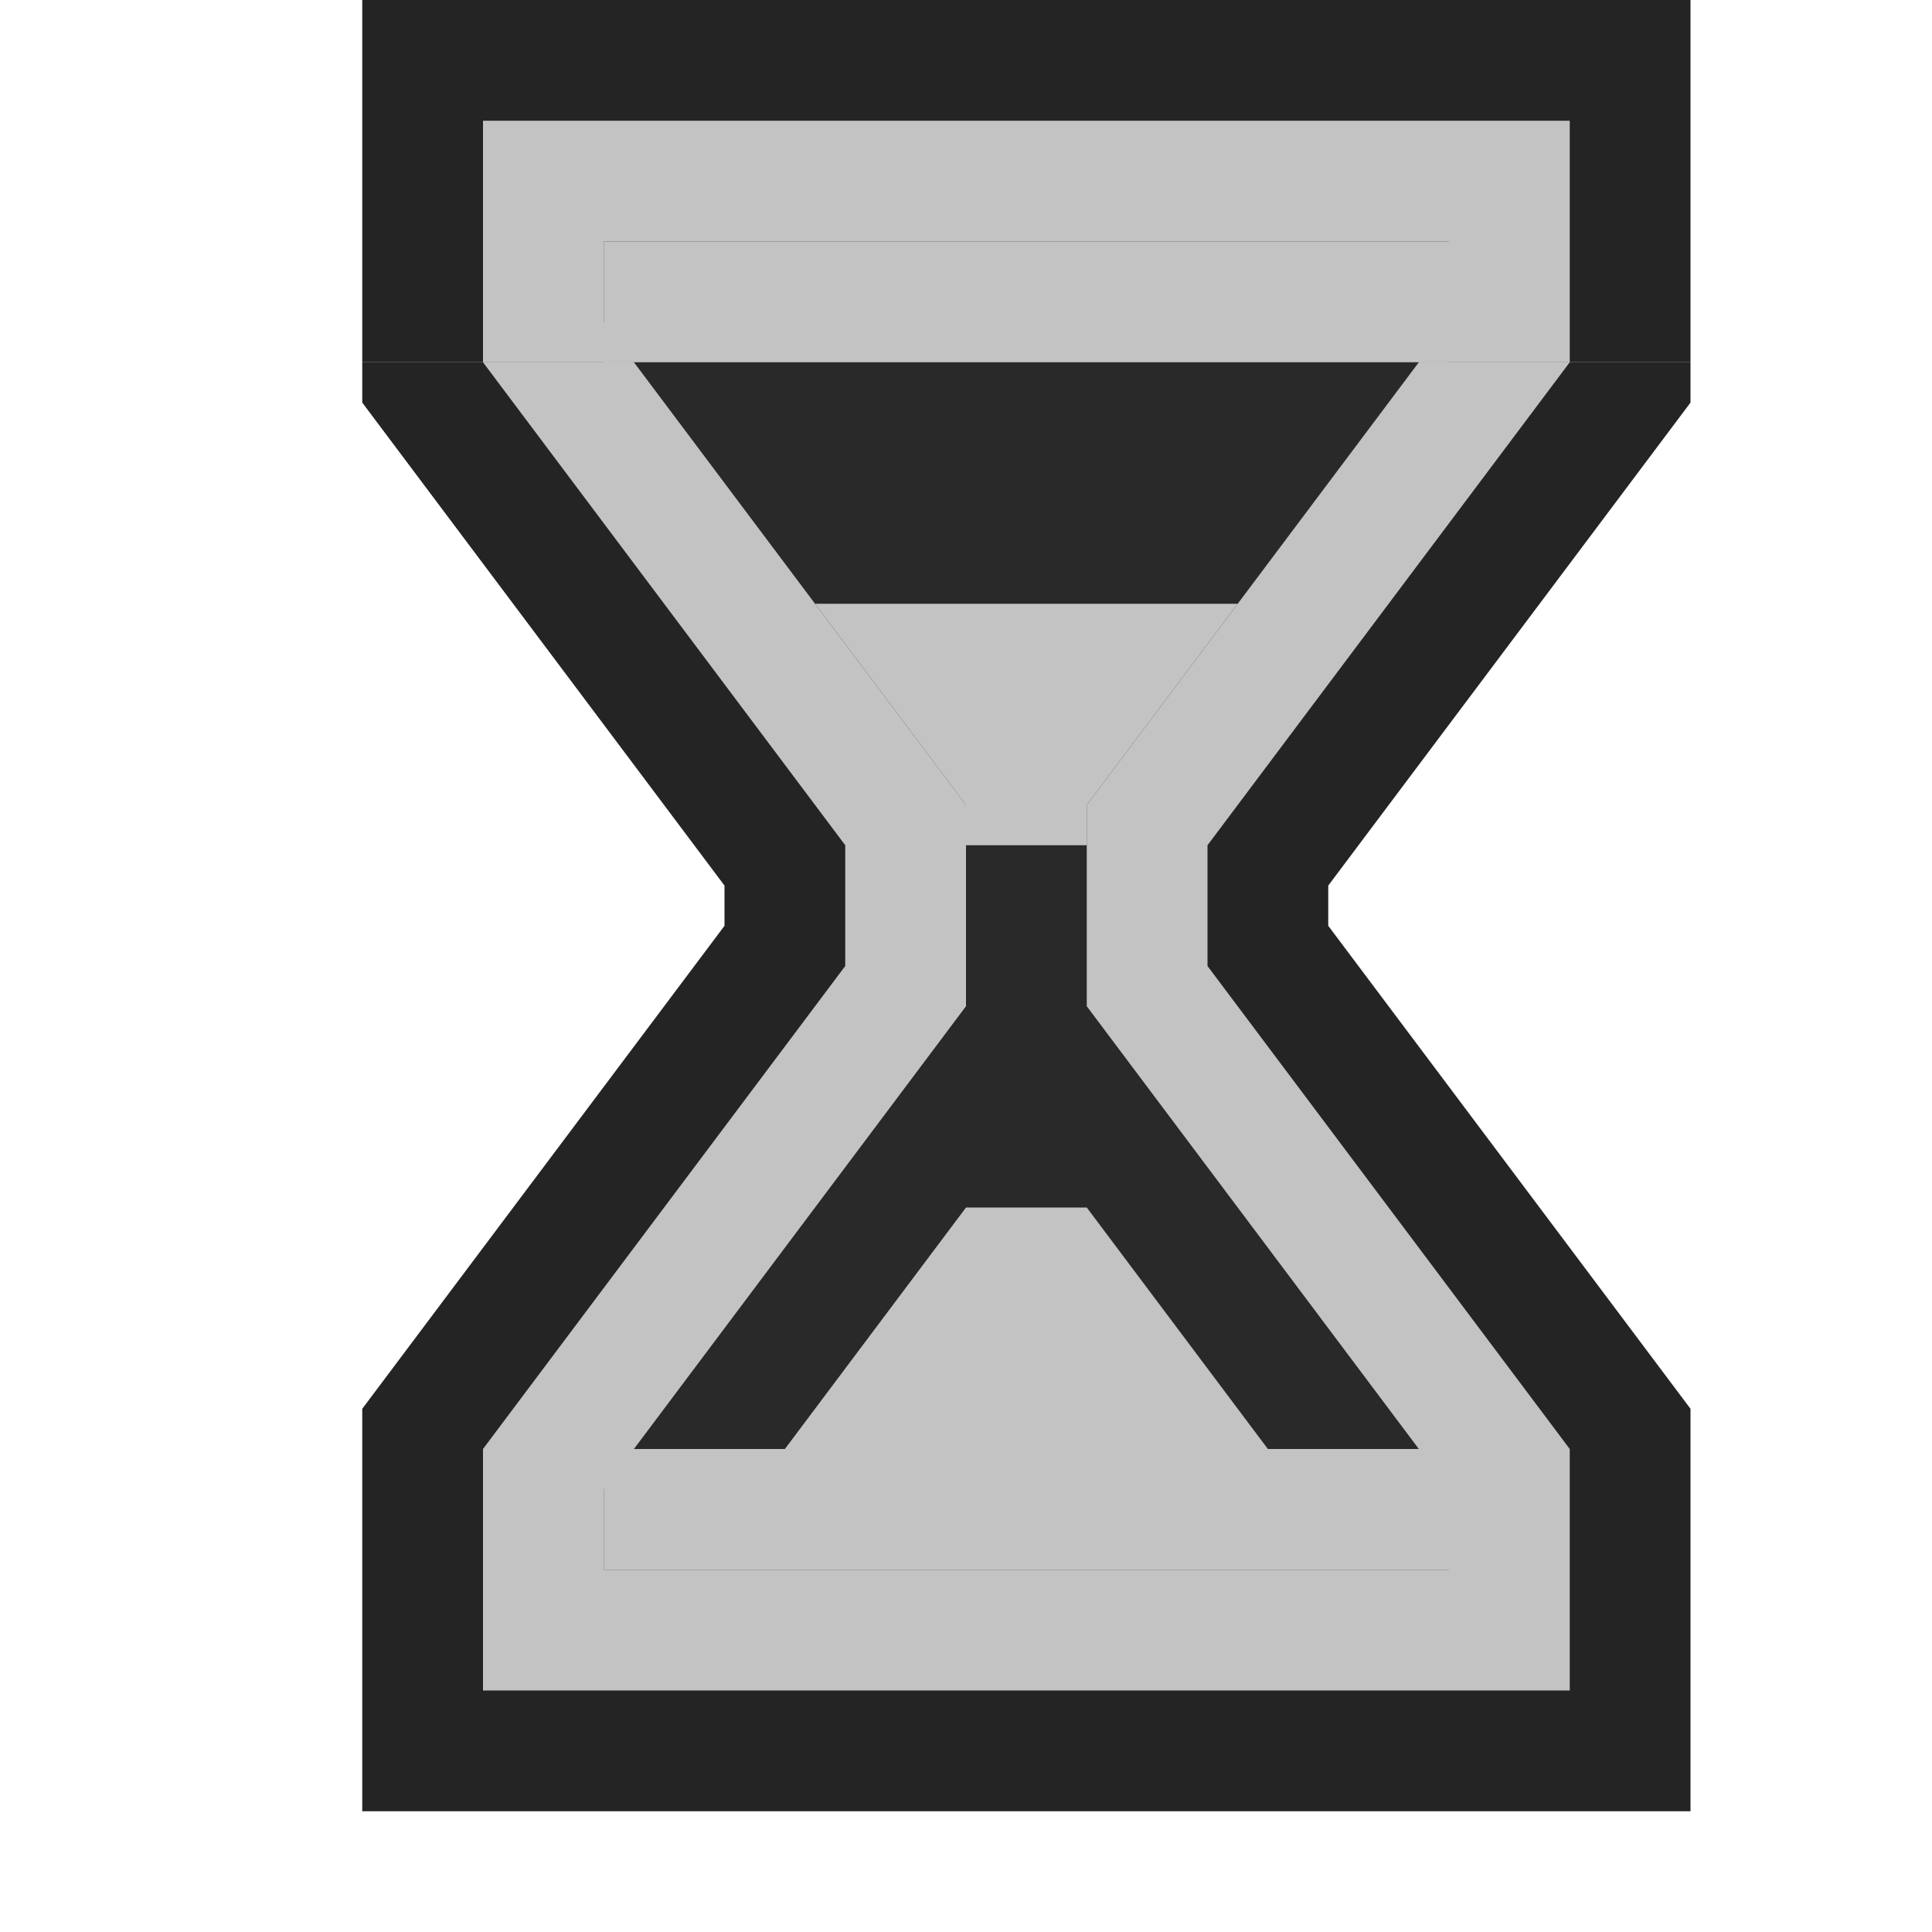
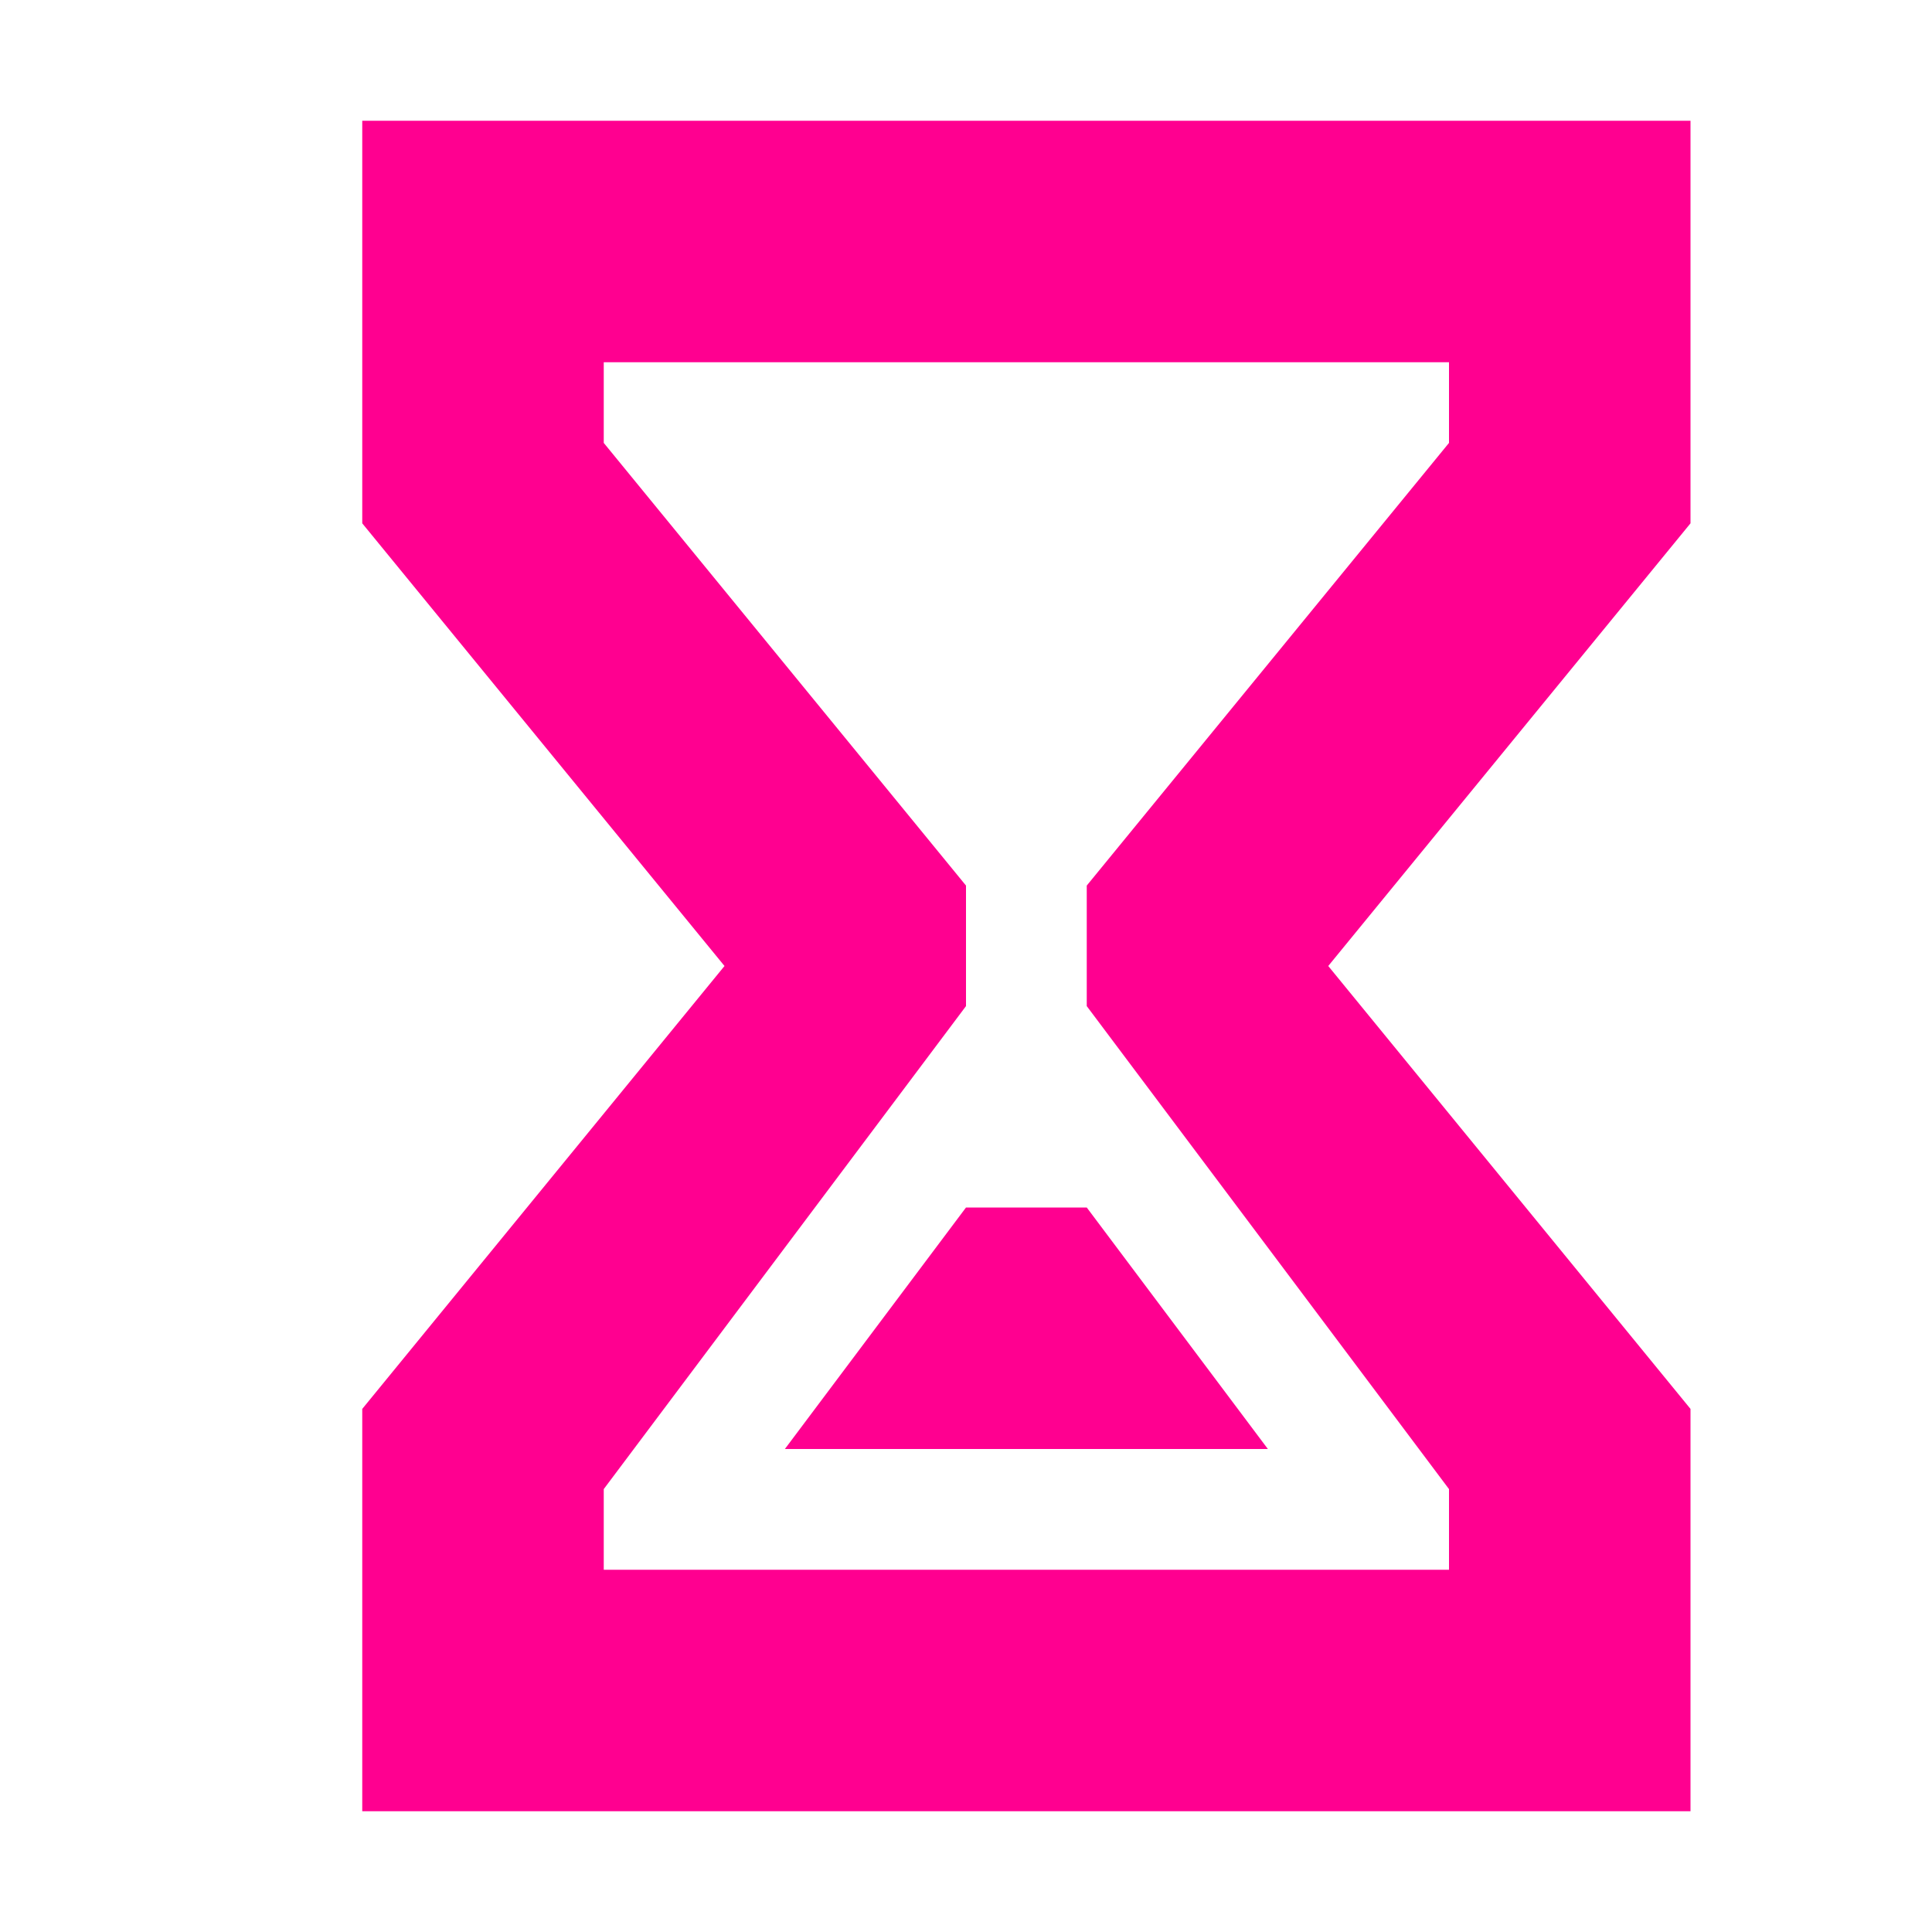
- <svg xmlns="http://www.w3.org/2000/svg" xmlns:ns1="urn:schemas-jetbrains-com:tisvg" ns1:v="1" width="16" height="16" viewBox="0 0 16 16">
+ <svg xmlns="http://www.w3.org/2000/svg" xmlns:ns1="urn:schemas-jetbrains-com:tisvg" width="16" height="16" ns1:v="1" version="1.1" viewBox="0 0 16 16">
  <rect id="frame" width="16" height="16" fill="none" />
-   <g fill-rule="evenodd">
-     <path d="M3 15h11v-3H3v3z" fill="#242424" />
-     <path d="M14 0H3v3h11V0z" fill="#242424" />
-     <path d="M11 7.667v-.333l3-4V3H3v.334l3 4v.333l-3 4V12h11v-.333l-3-4z" fill="#242424" />
-     <path d="M13 1H4v2h9V1z" fill="#C3C3C3" />
-     <path d="M4 14h9v-2H4v2z" fill="#C3C3C3" />
-     <path d="M10 7l3-4H4l3 4v1l-3 4h9l-3-4V7z" fill="#C3C3C3" />
-     <path d="M5 13v-.667l3-4V6.667l-3-4V2h7v.667l-3 4v1.666l3 4V13H5z" fill="#292929" />
-     <path d="M5 3h7V2H5v1z" fill="#C3C3C3" />
-     <path d="M6.75 5L8 6.667V7h1v-.333L10.25 5h-3.5z" fill="#C3C3C3" />
-     <path d="M5 13h7v-1H5v1z" fill="#C3C3C3" />
-     <path d="M8 10l-1.5 2h4L9 10H8z" fill="#C3C3C3" />
+   <g fill="#ff0090" fill-rule="evenodd">
+     <path d="m3 1v3.334l3 3.666-3 3.668v3.332h11v-3.332l-3-3.668 3-3.666v-3.334zm2 2h7v0.668l-3 3.666v0.998l3 4v0.668h-7v-0.668l3-4v-0.998l-3-3.666z" />
+     <path d="M8 10l-1.5 2h4L9 10H8z" />
  </g>
</svg>
